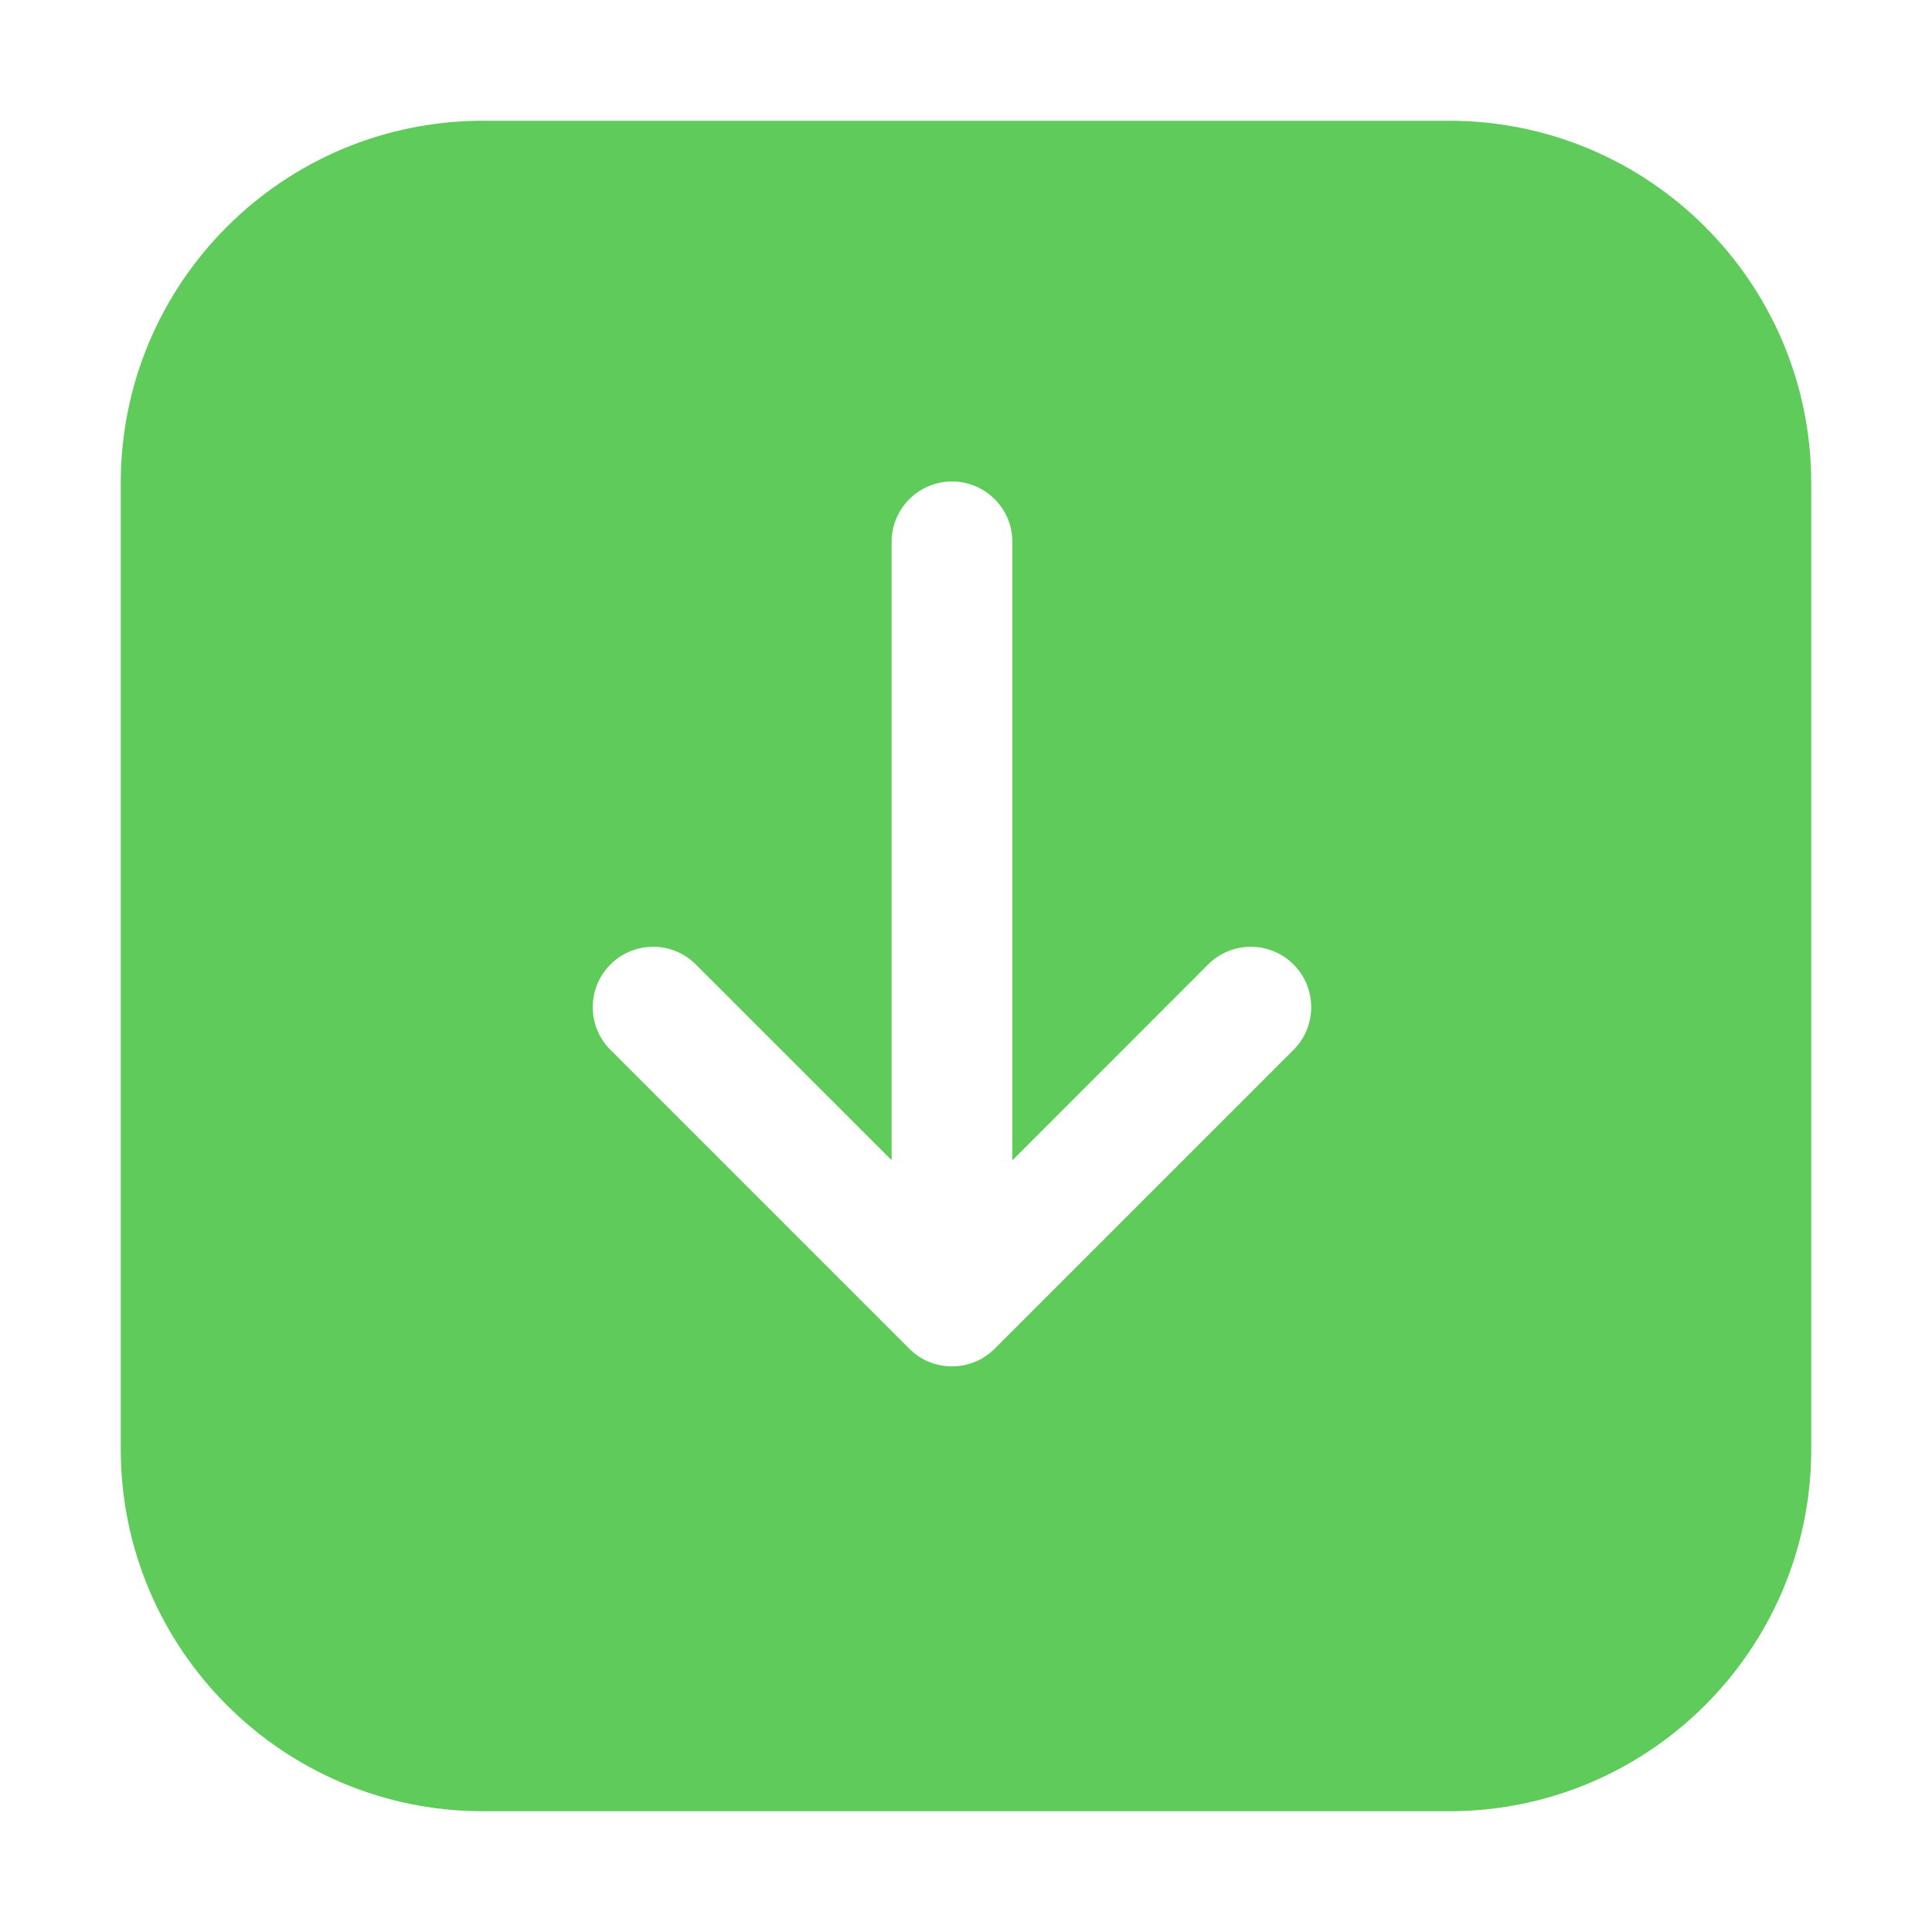
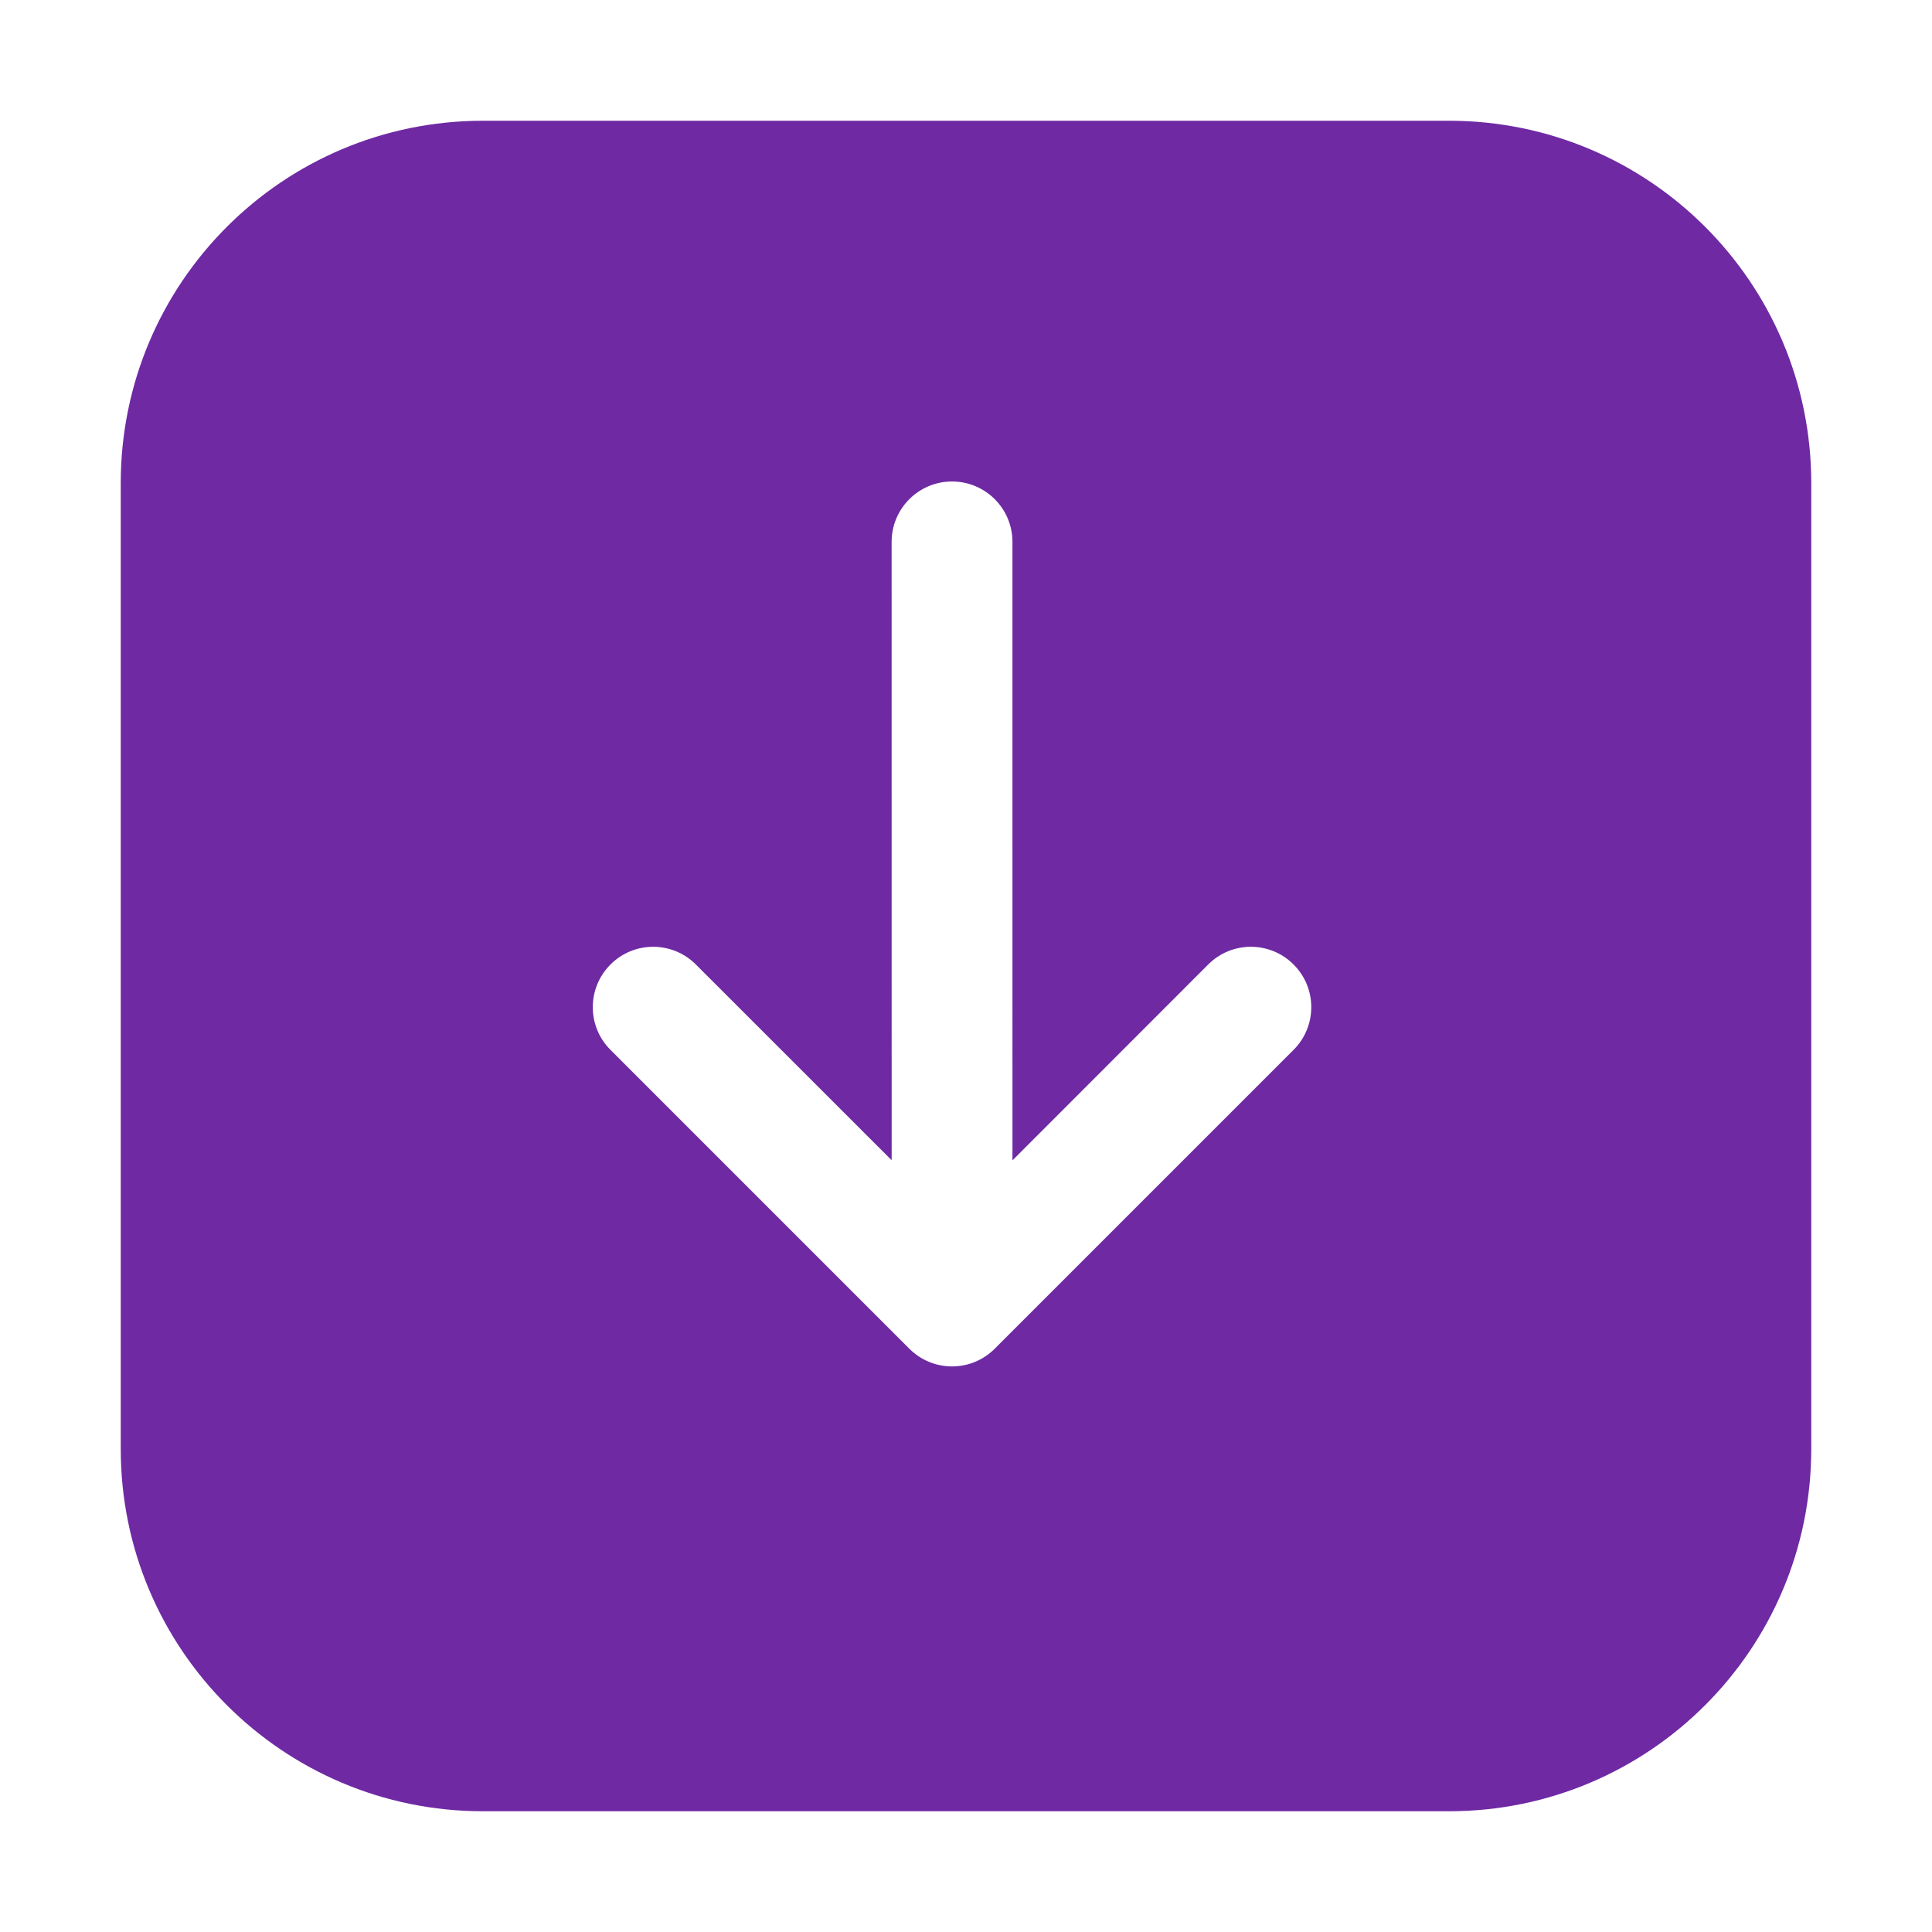
- <svg xmlns="http://www.w3.org/2000/svg" width="32" height="32" viewBox="0 0 32 32" fill="none">
-   <path fill-rule="evenodd" clip-rule="evenodd" d="M24 2C27.314 2 30 4.686 30 8V24C30 27.314 27.314 30 24 30H8C4.686 30 2 27.314 2 24V8C2 4.686 4.686 2 8 2H24ZM15.768 7.975C15.216 7.975 14.768 8.423 14.768 8.975L14.768 19.217L11.525 15.975C11.135 15.584 10.501 15.584 10.111 15.975C9.72 16.365 9.72 16.999 10.111 17.389L15.061 22.339C15.451 22.729 16.084 22.729 16.475 22.339L21.425 17.389C21.815 16.999 21.815 16.365 21.425 15.975C21.034 15.584 20.401 15.584 20.01 15.975L16.768 19.219L16.768 8.975C16.768 8.423 16.32 7.975 15.768 7.975Z" fill="#5FCB5A" />
+ <svg xmlns="http://www.w3.org/2000/svg" width="32" height="32" fill="#6f29a3" version="1.1" viewBox="0 0 32 32">
+   <path d="m24 2c3.314 0 6 2.686 6 6v16c0 3.314-2.686 6-6 6h-16c-3.314 0-6-2.686-6-6v-16c0-3.314 2.686-6 6-6h16zm-8.232 5.975c-0.552 0-1 0.448-1 1l6e-4 10.242-3.243-3.242c-0.391-0.391-1.024-0.391-1.414 0-0.391 0.391-0.391 1.024 0 1.414l4.95 4.95c0.391 0.391 1.024 0.391 1.414 0l4.95-4.95c0.391-0.391 0.391-1.024 0-1.414-0.391-0.391-1.024-0.391-1.414 0l-3.242 3.244-3e-4 -10.244c0-0.552-0.448-1-1-1z" clip-rule="evenodd" fill-rule="evenodd" />
</svg>
